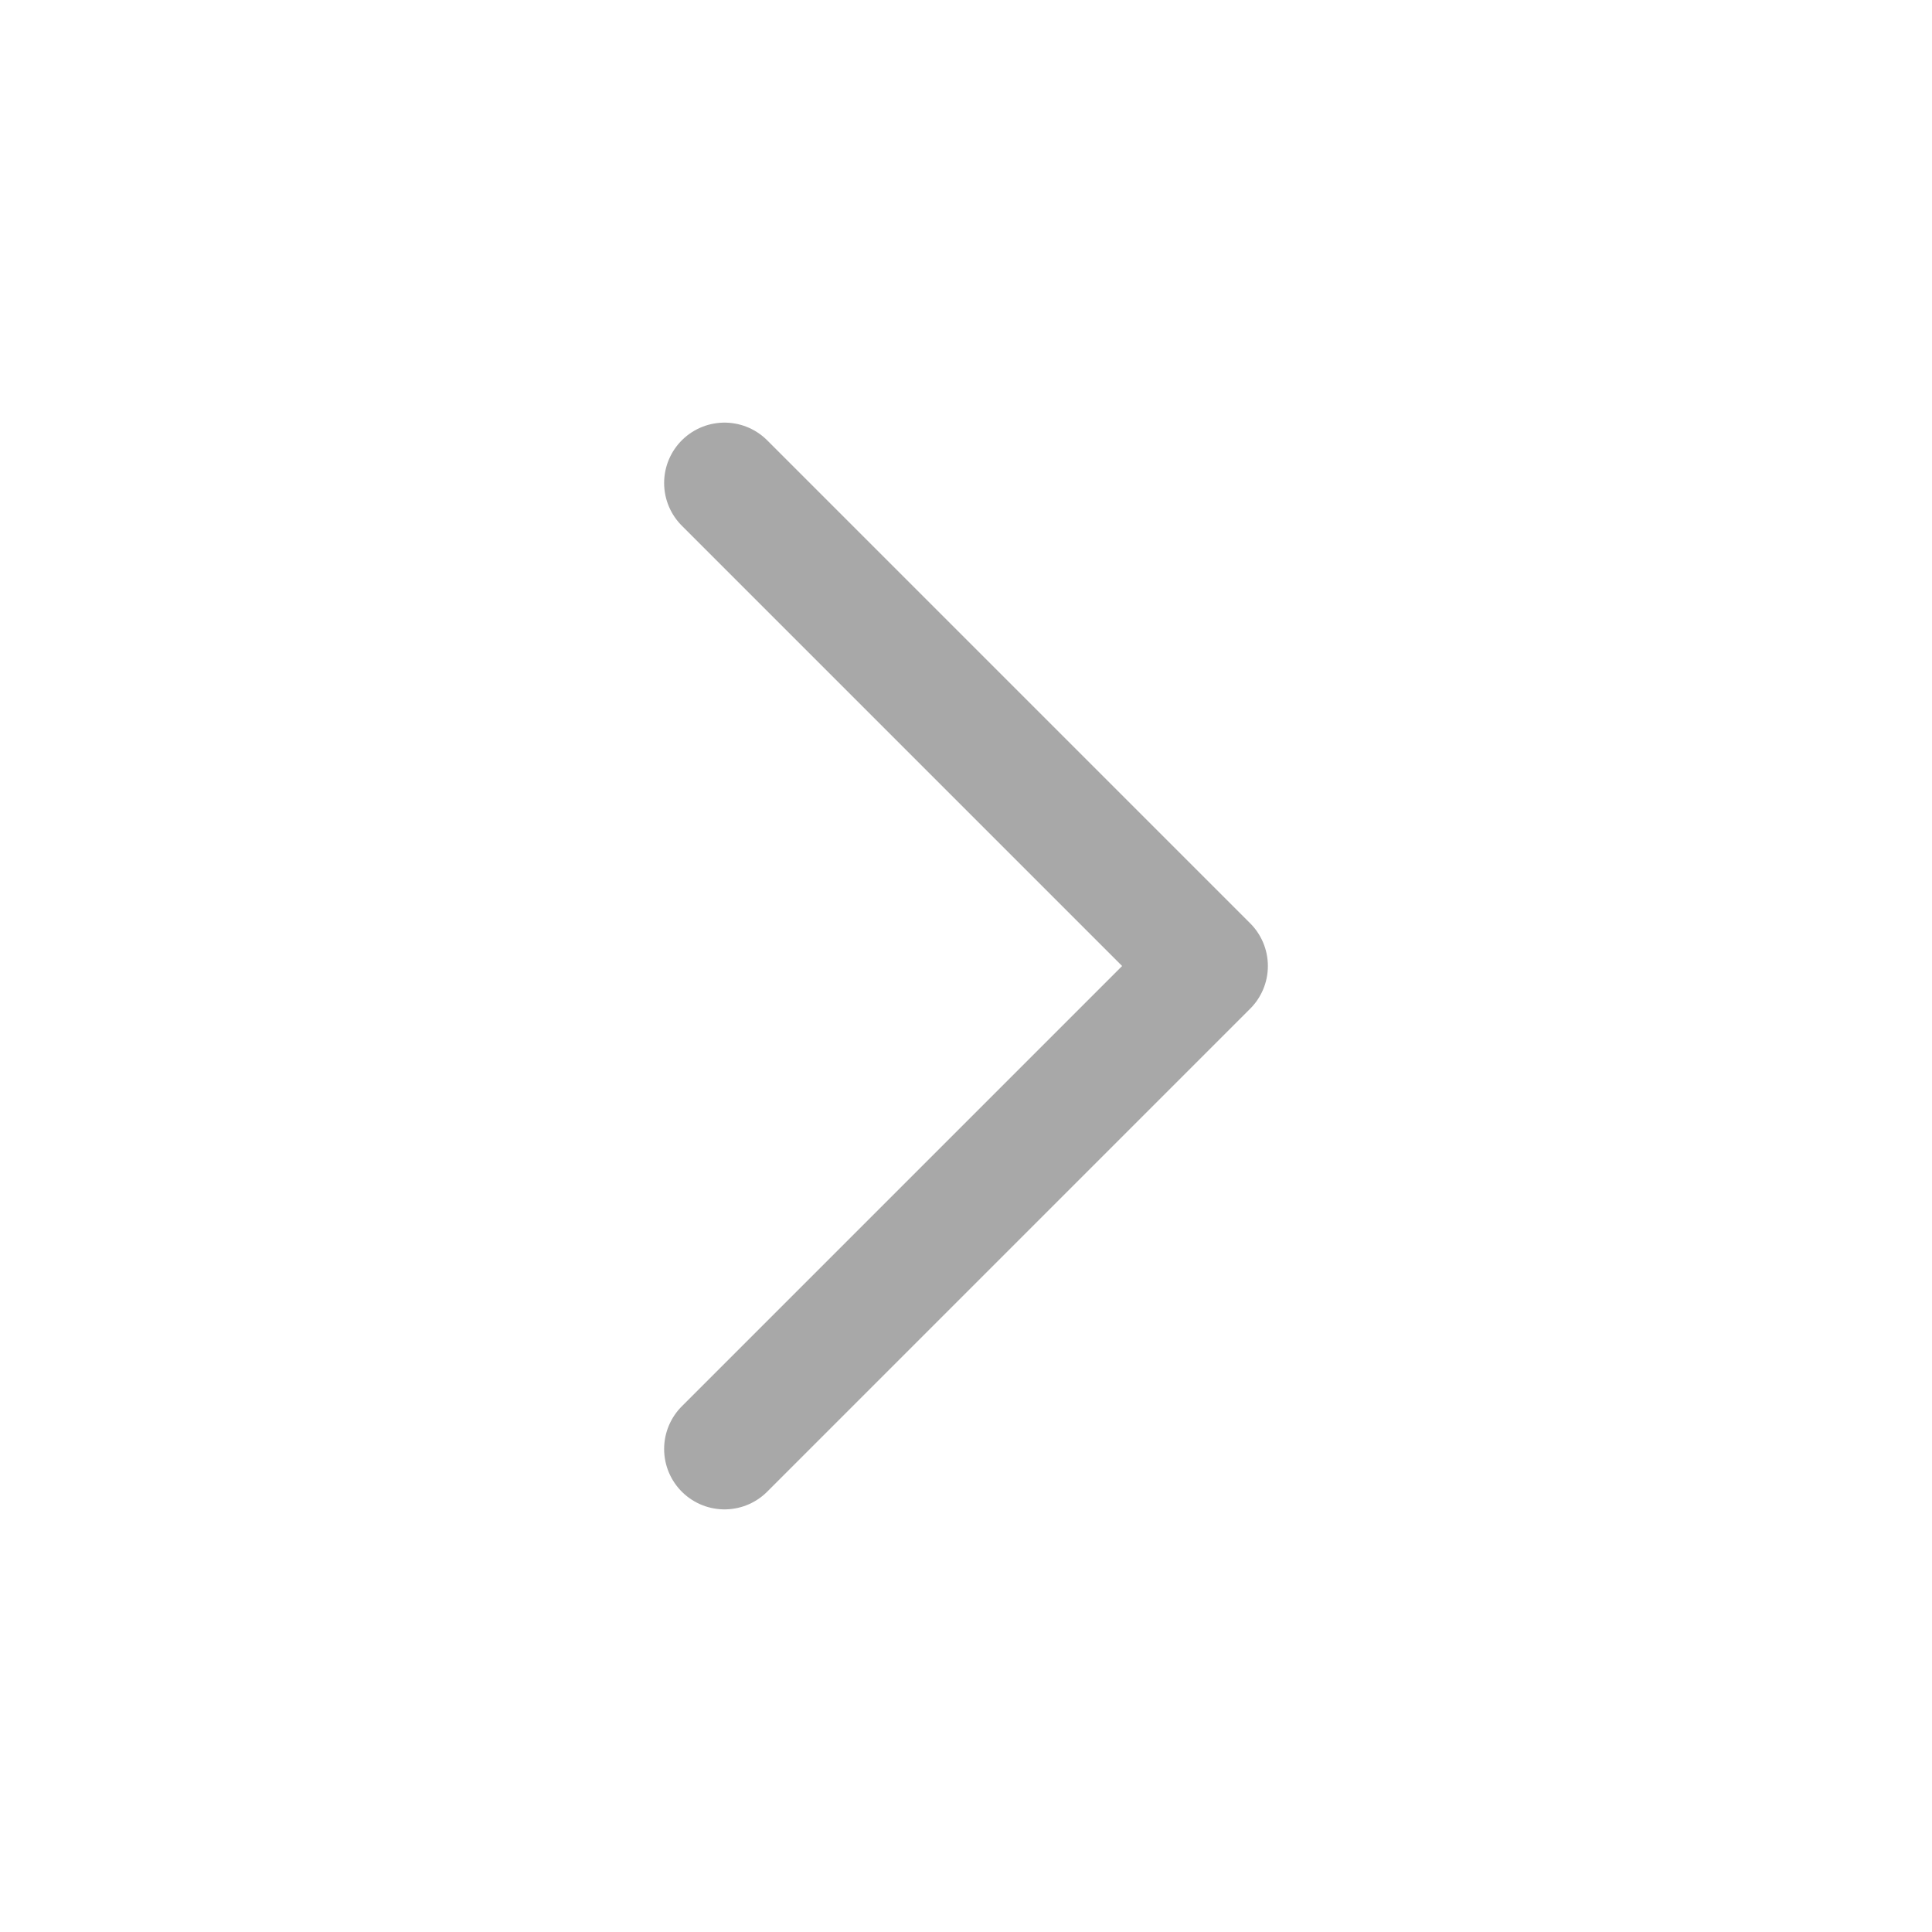
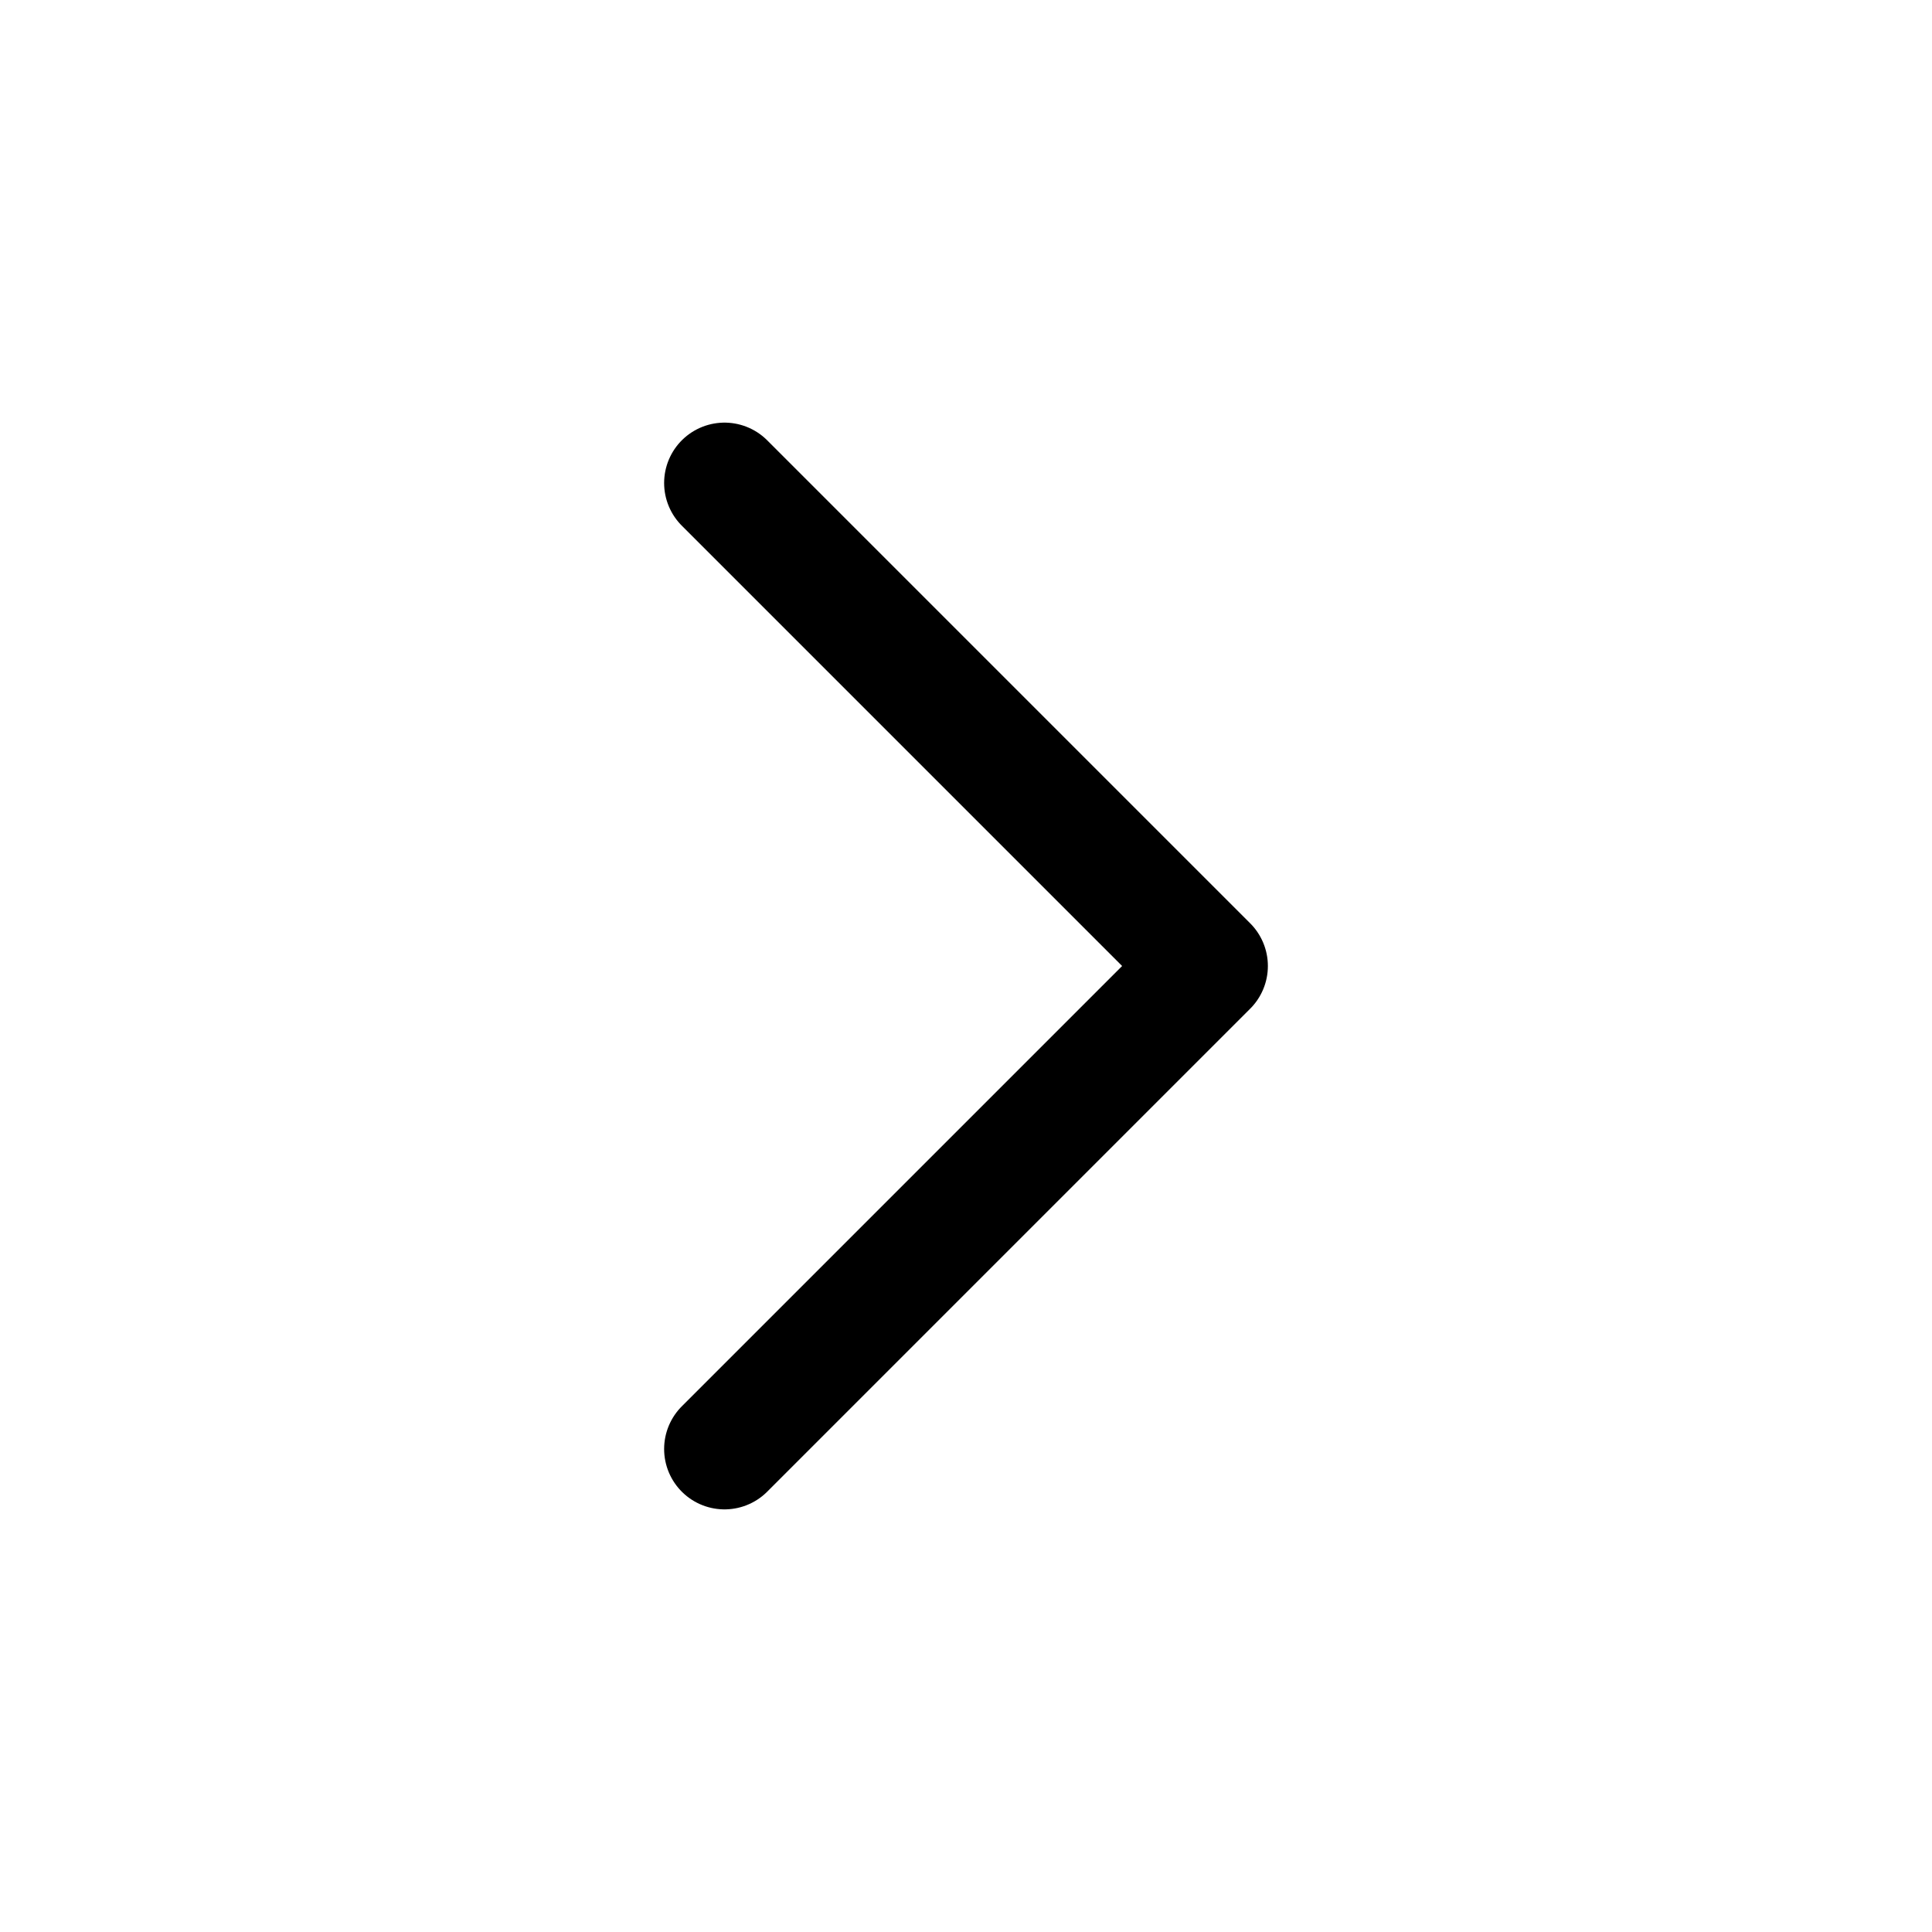
<svg xmlns="http://www.w3.org/2000/svg" width="24" height="24" viewBox="0 0 24 24" fill="none">
-   <path d="M9 18L15 12L9 6" stroke="#A8A8A8" stroke-width="1.5" stroke-linecap="round" stroke-linejoin="round" />
+   <path d="M9 18L15 12L9 6" stroke="currentColor" stroke-width="1.5" stroke-linecap="round" stroke-linejoin="round" />
</svg>
